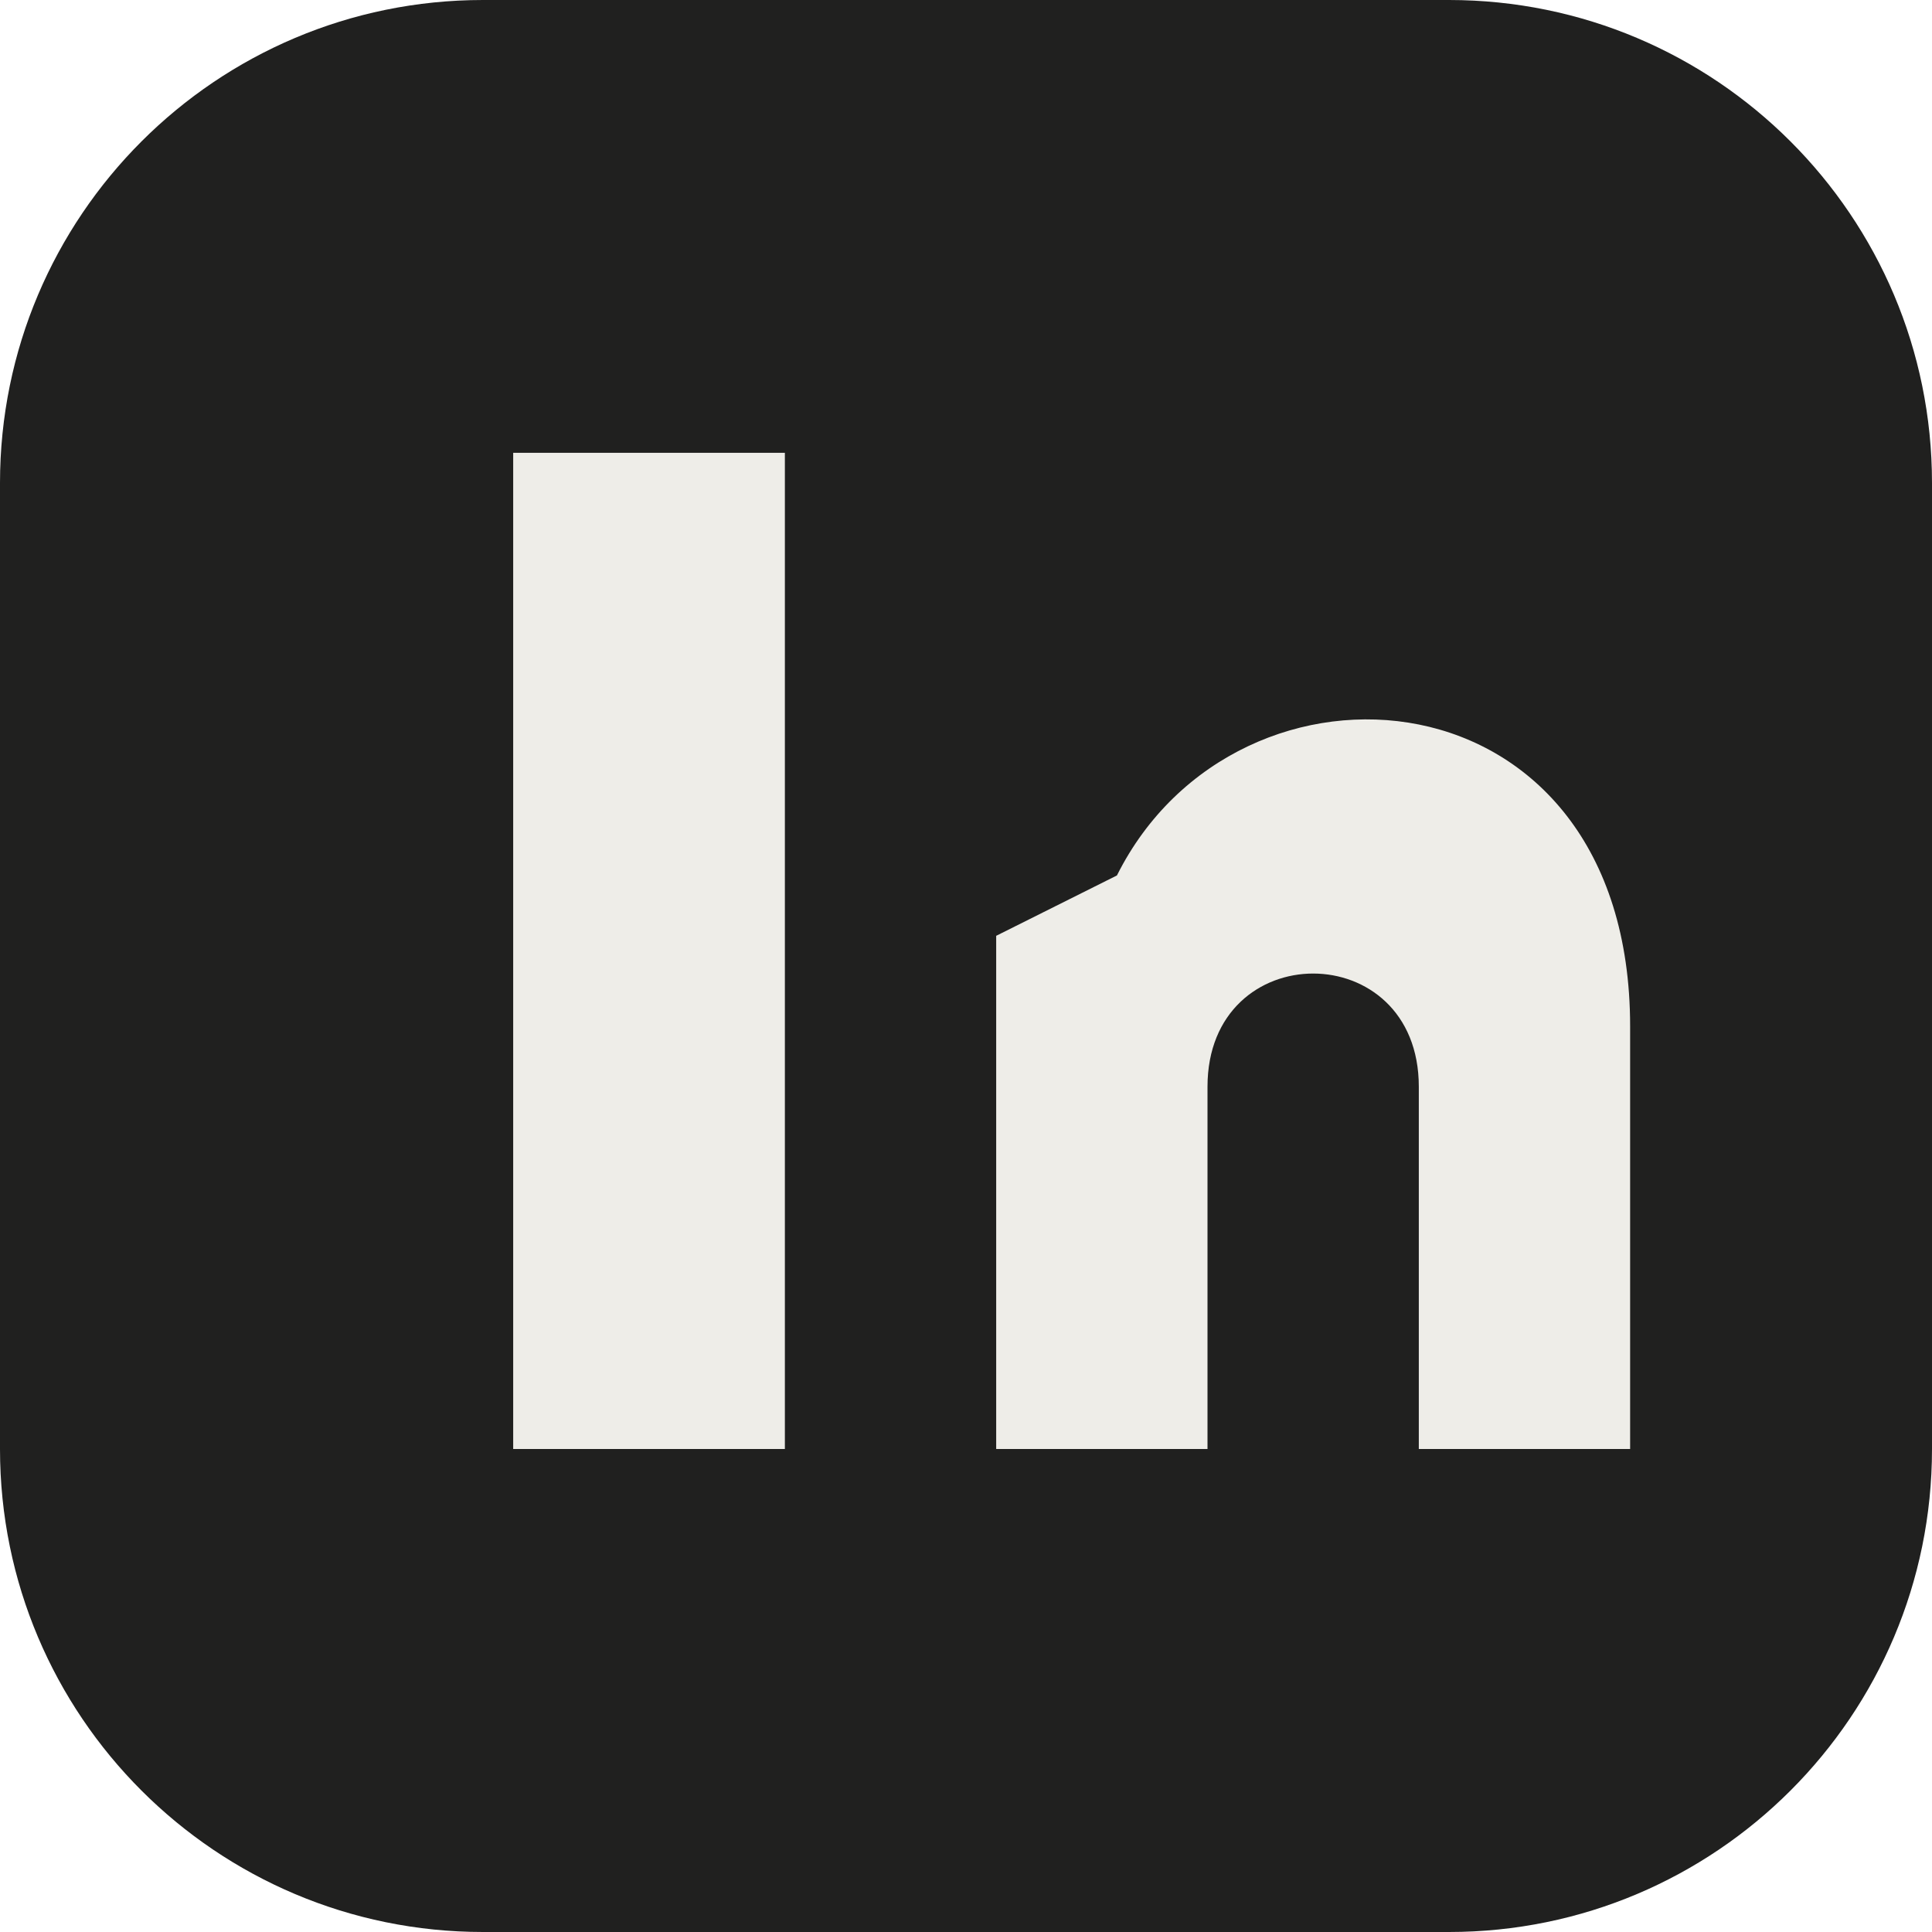
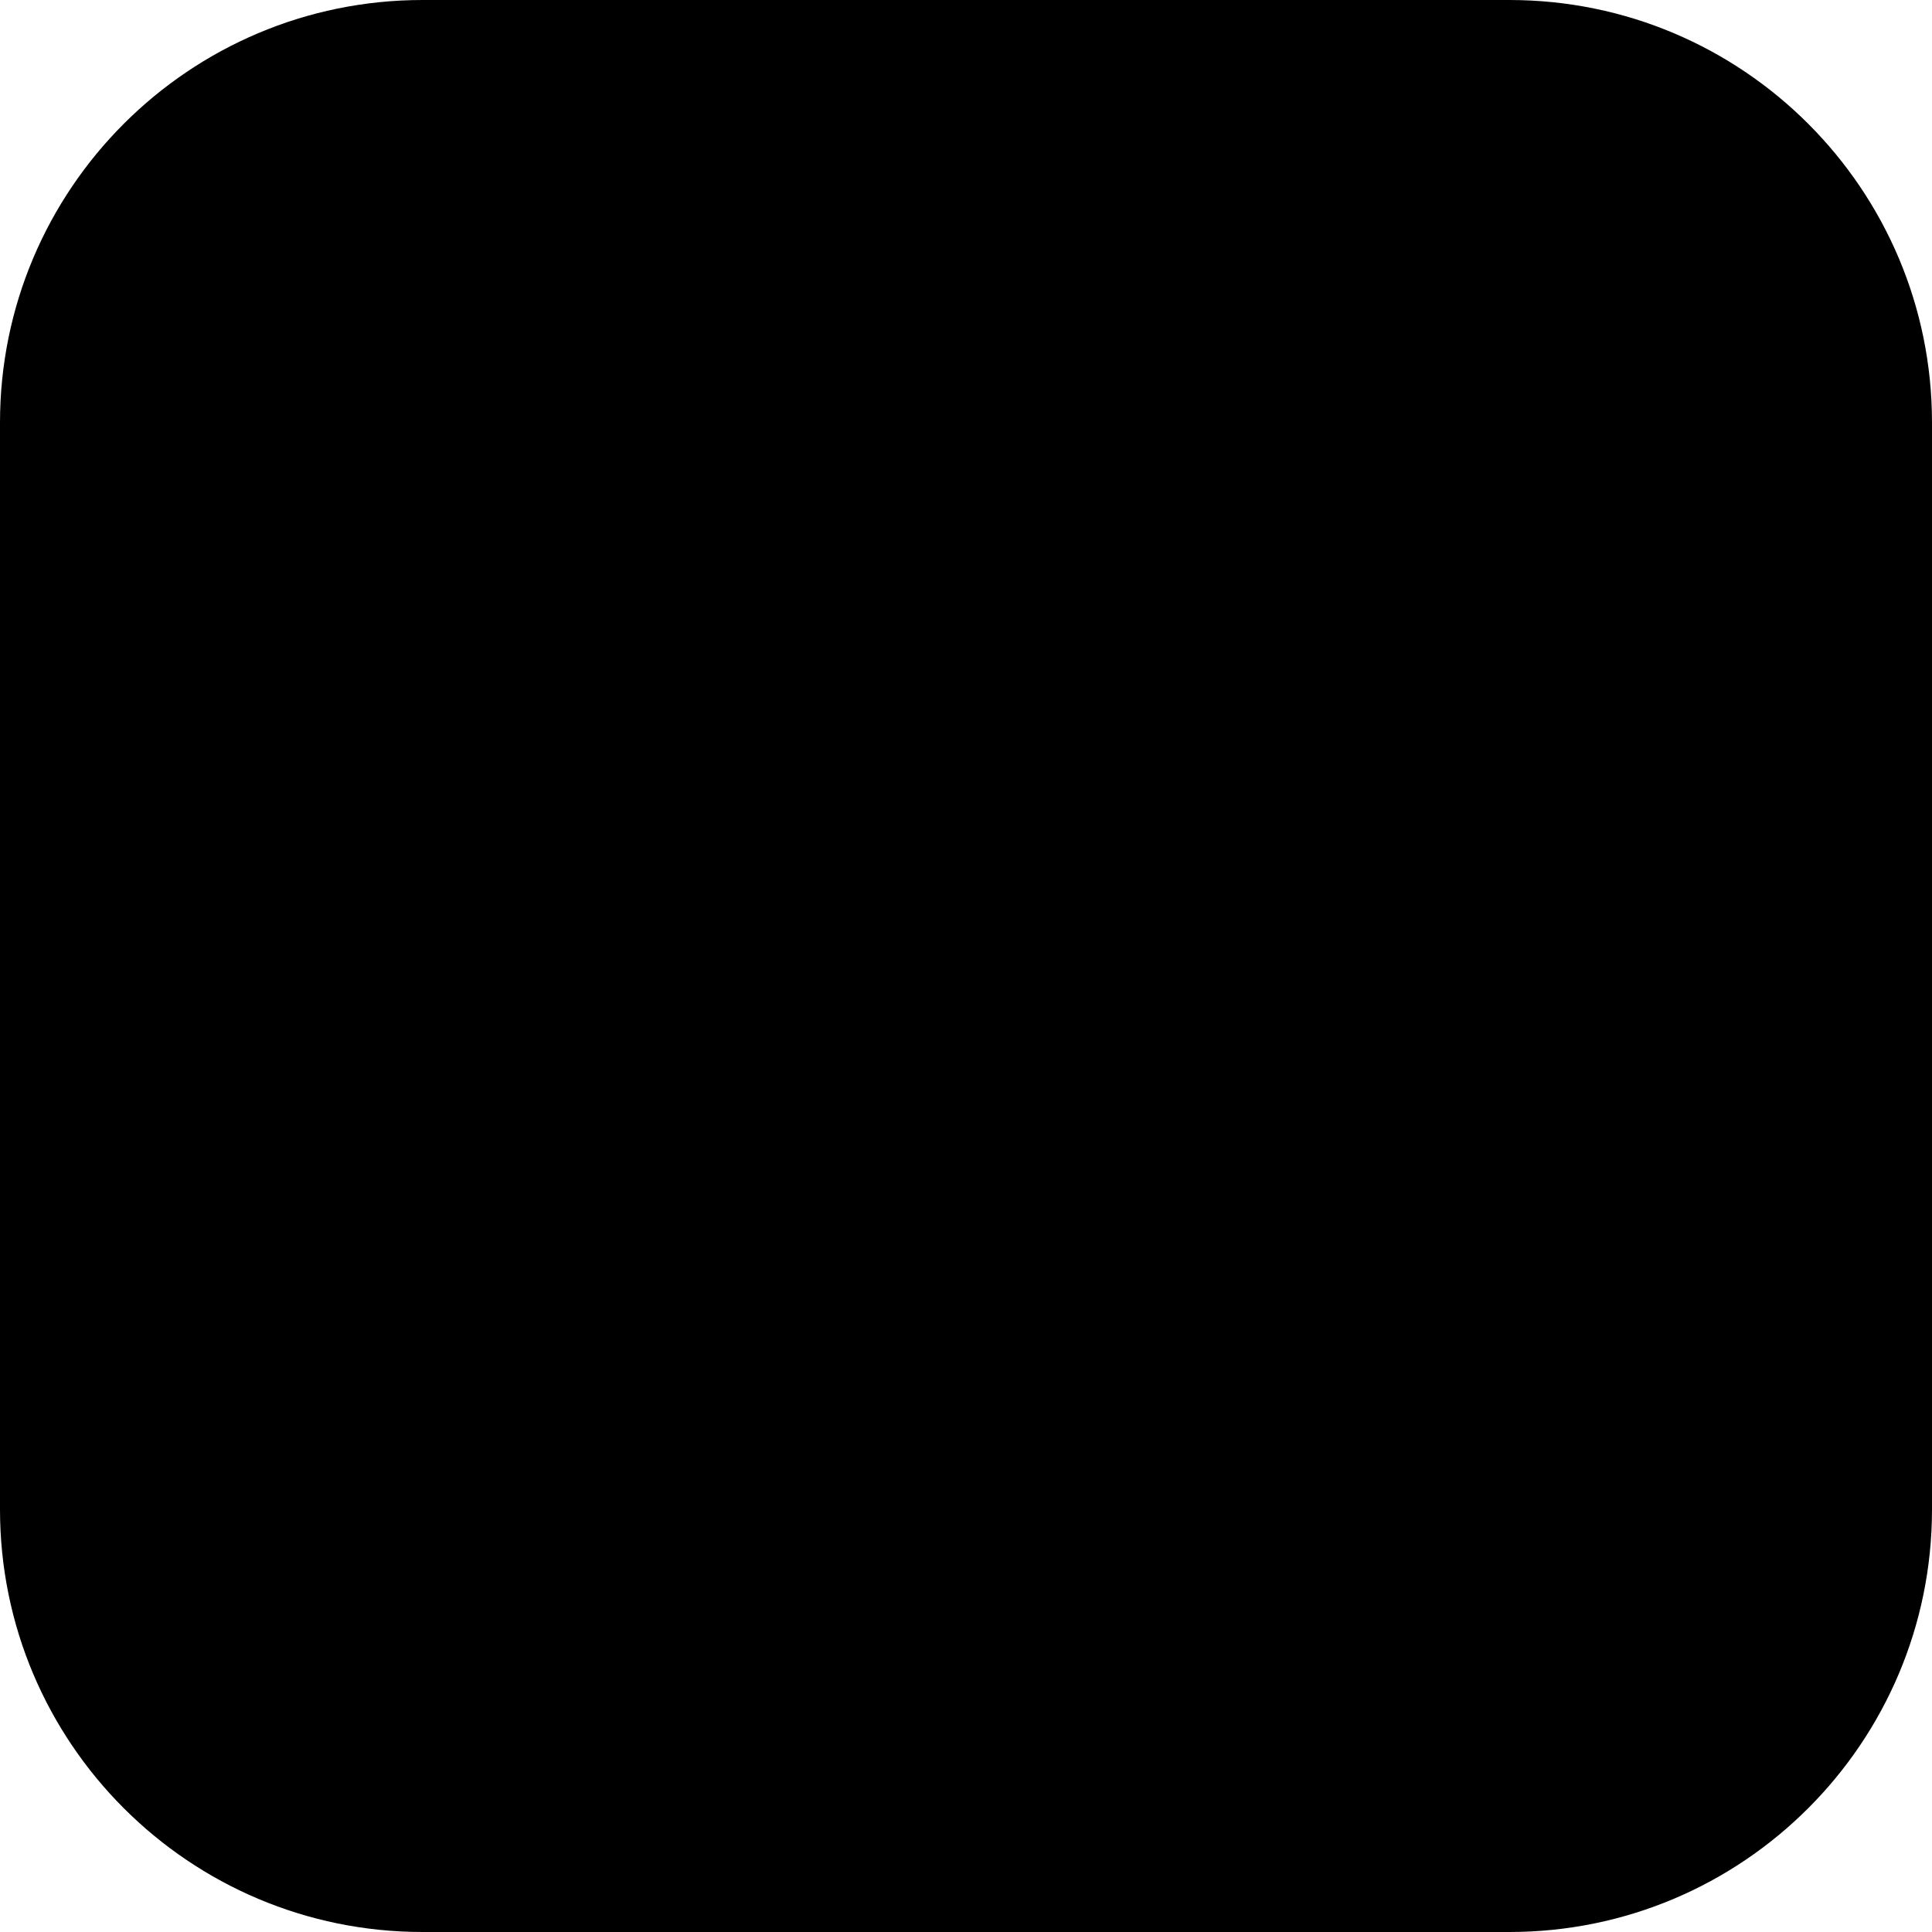
- <svg xmlns="http://www.w3.org/2000/svg" viewBox="0 0 64 64">
-   <rect width="64" height="64" rx="16" fill="#20201f" />
-   <path d="M17 15v33h9V15Zm16 16v17h7V36c0-5 7-5 7 0v12h7V34c0-12-13-13-17-5l-4 2Z" fill="#eeede8" />
+ <svg xmlns="http://www.w3.org/2000/svg" viewBox="0 0 64 64" role="img" aria-label="lm">
+   <rect width="64" height="64" rx="14" fill="oklch(17% .018 264)" />
+   <path d="M12 17v31M25 48V30m0 8c0-11 13-11 13 0v10m0-10c0-11 13-11 13 0v10" fill="none" stroke="oklch(94% .009 85)" stroke-width="6" stroke-linecap="round" stroke-linejoin="round" />
</svg>
